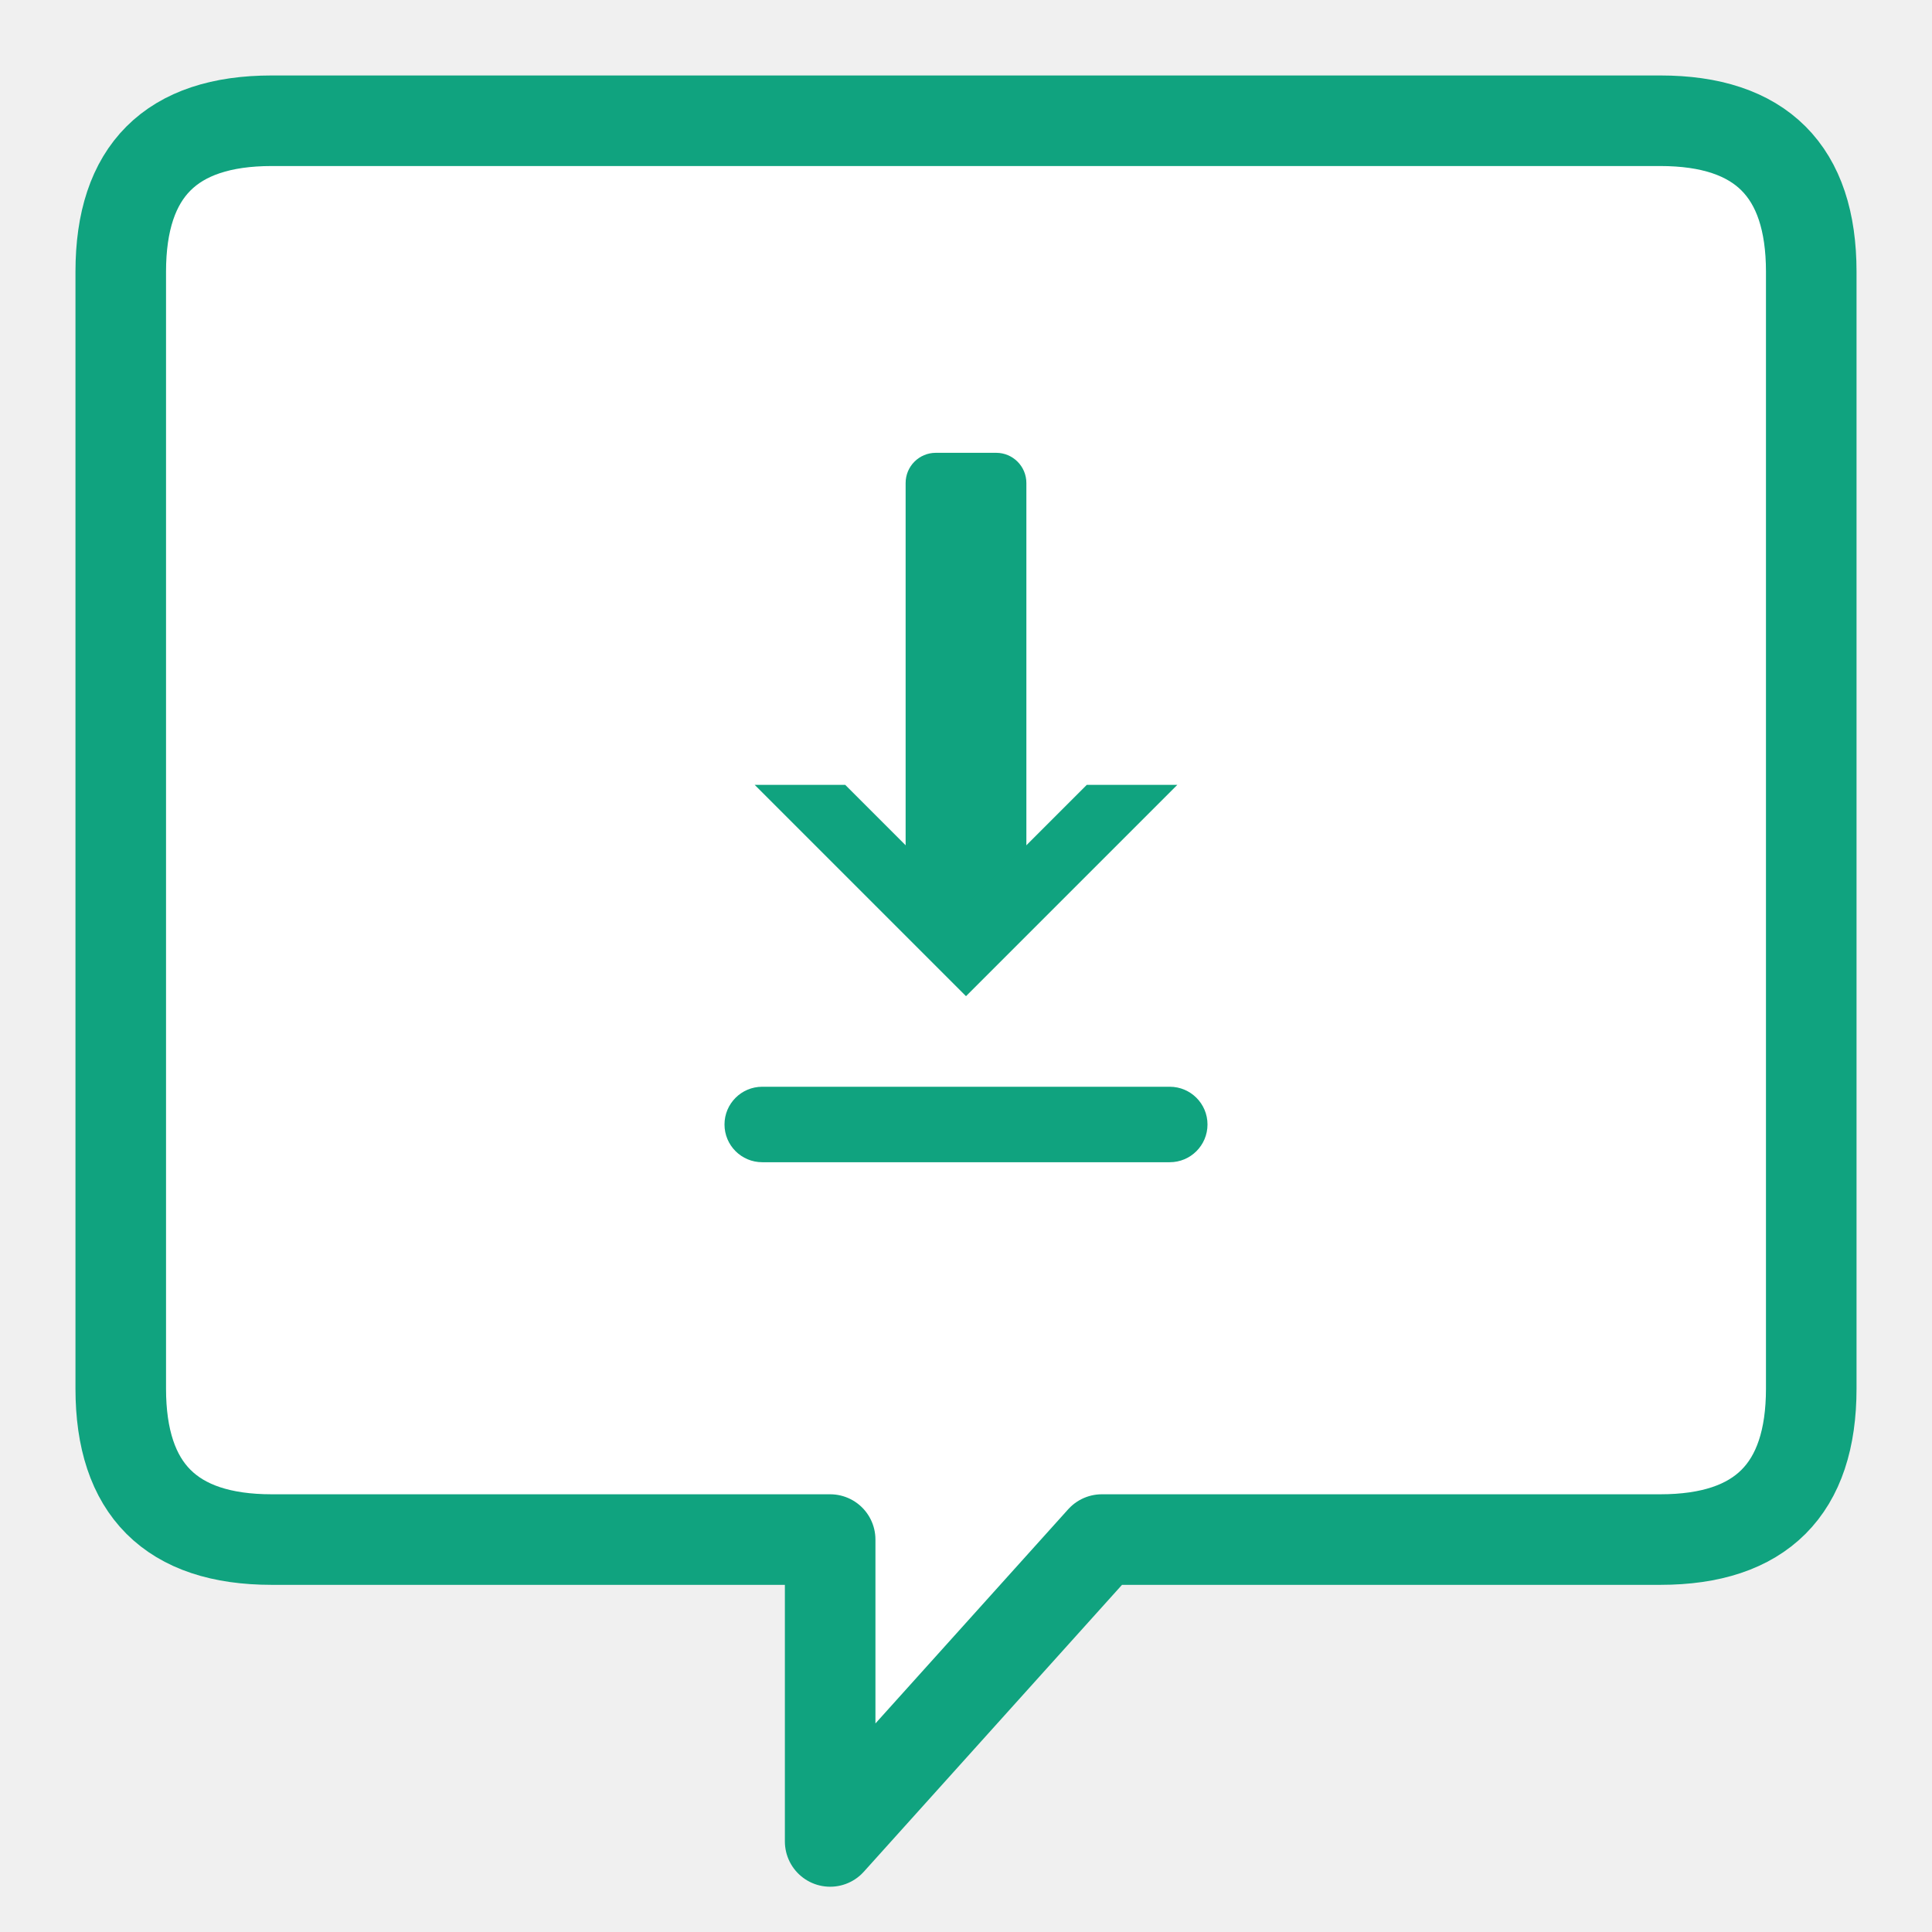
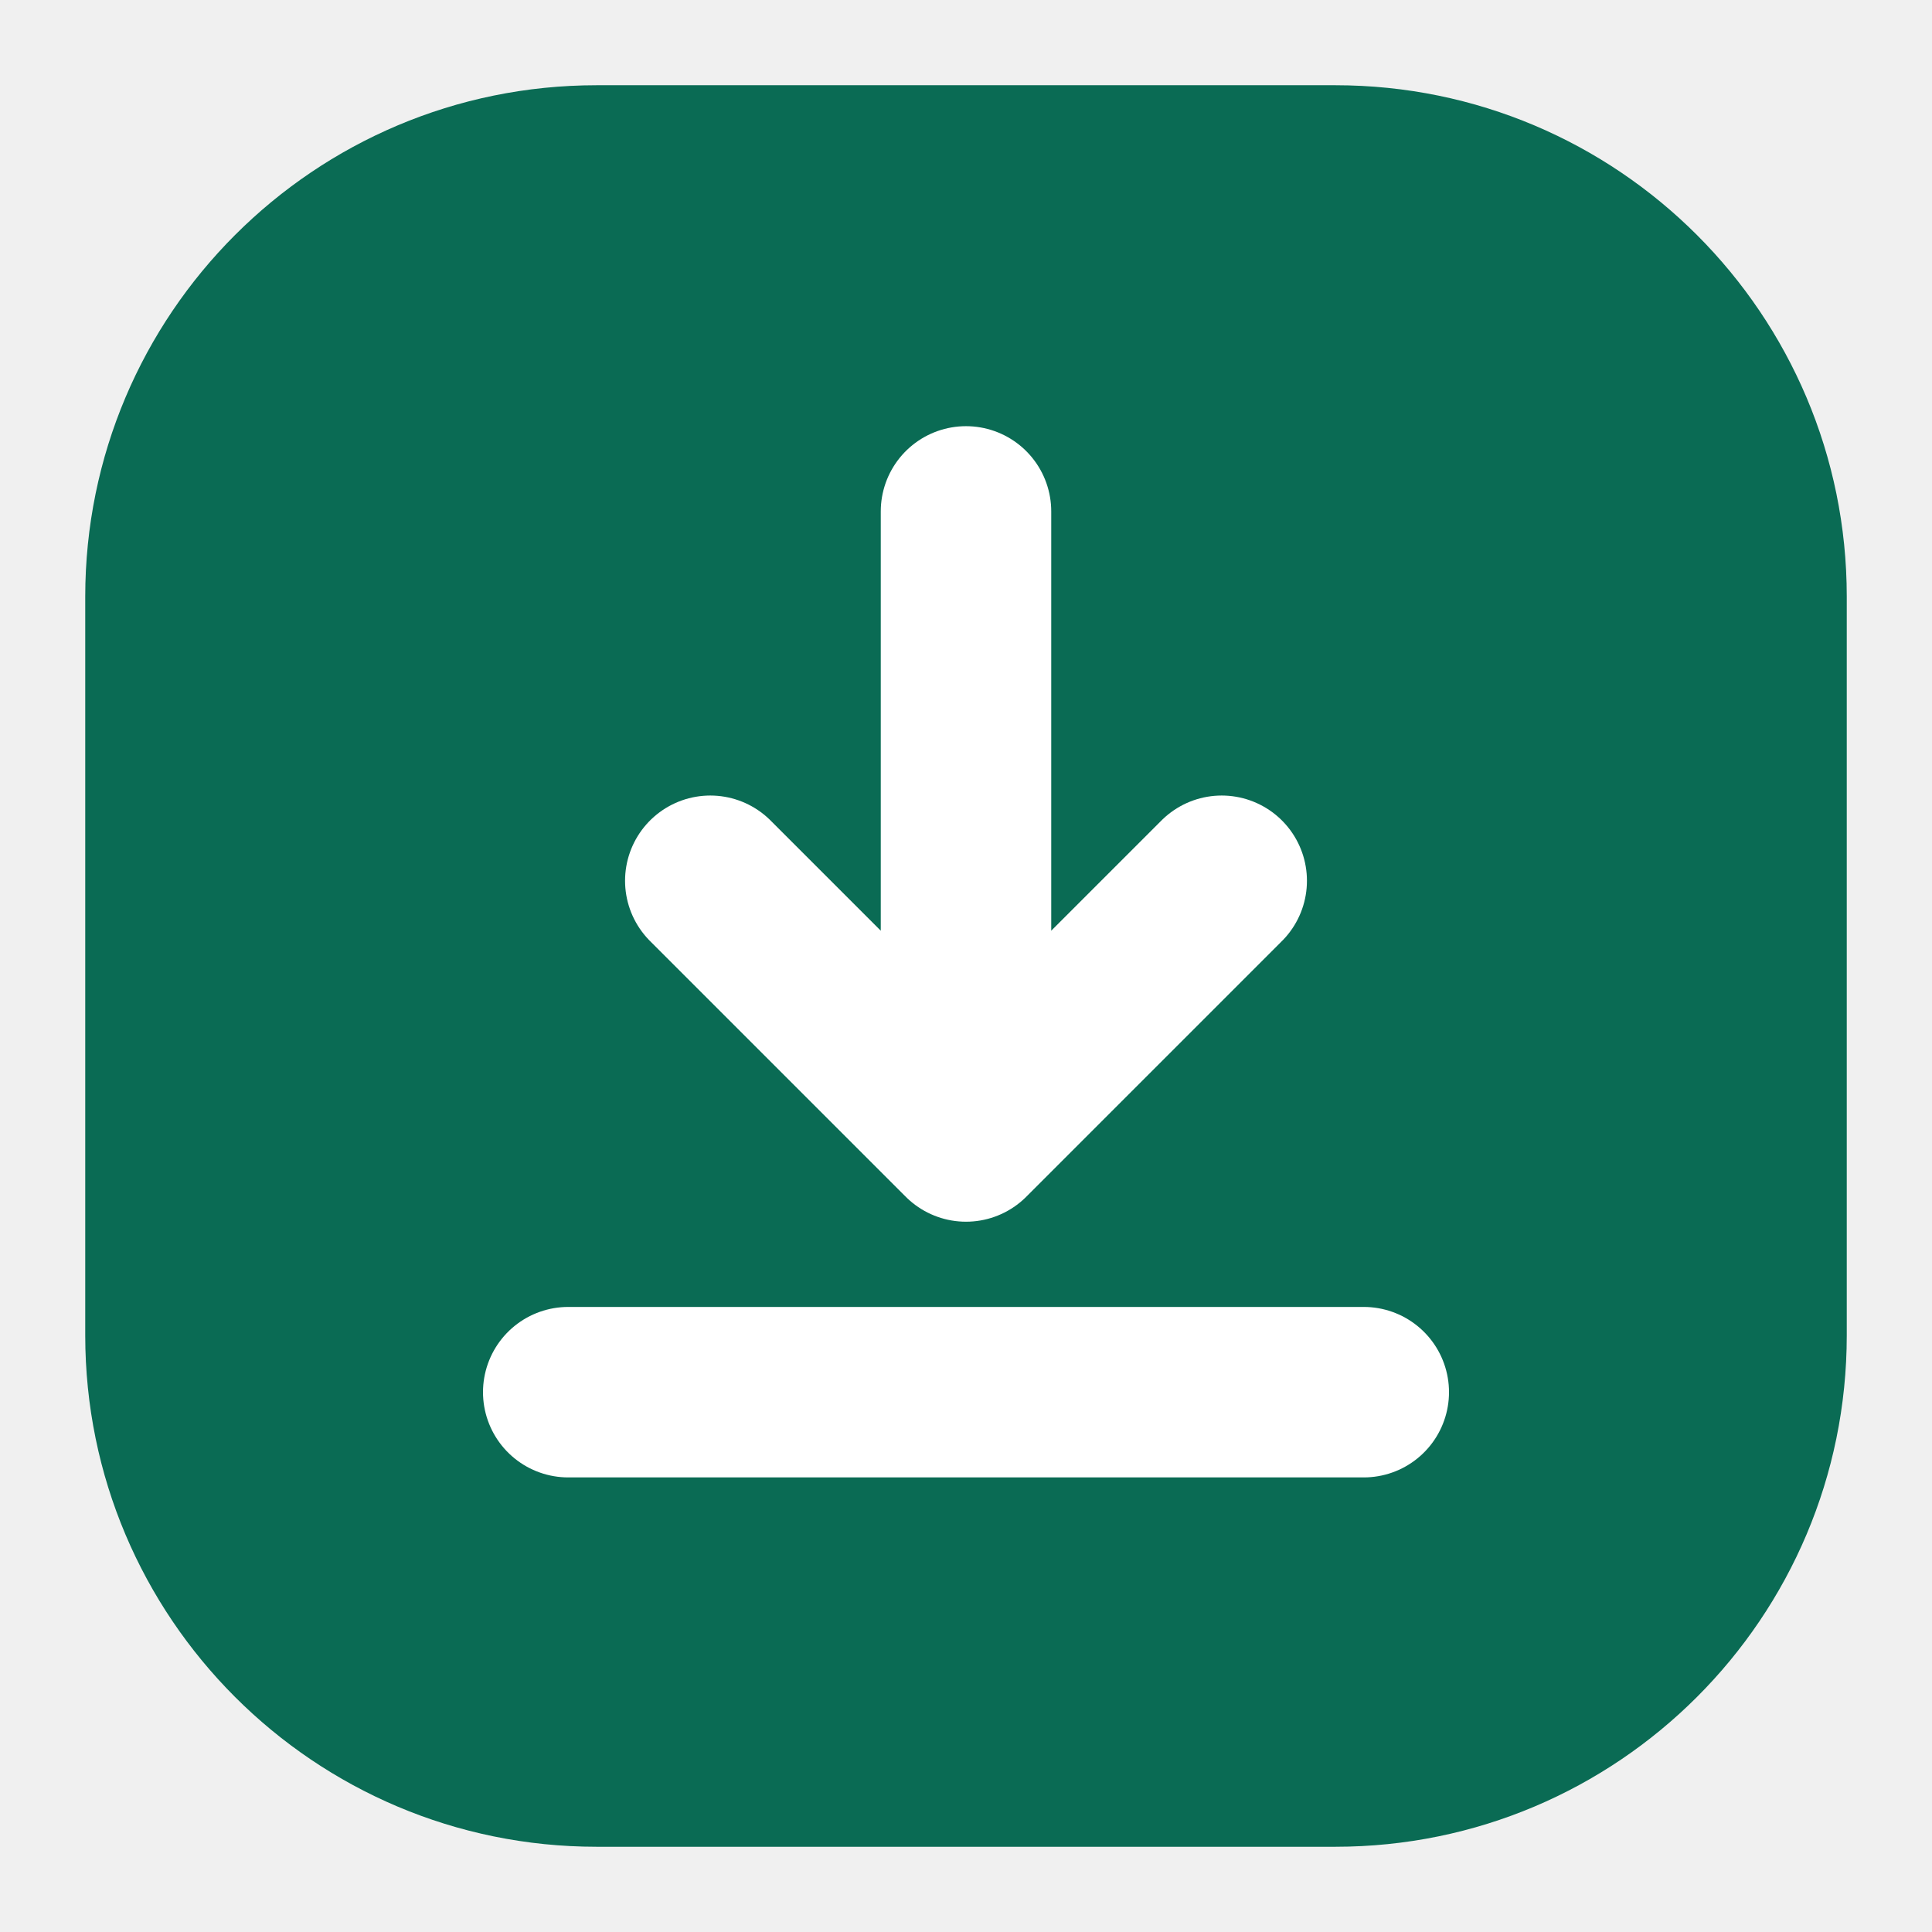
- <svg xmlns="http://www.w3.org/2000/svg" viewBox="0 0 128 128" width="128" height="128">
-   <path d="M 18 8            L 110 8            Q 120 8 120 18            L 120 92            Q 120 102 110 102            L 73 102            L 55 122            L 55 102            L 18 102            Q 8 102 8 92            L 8 18            Q 8 8 18 8 Z" fill="white" stroke="#10a37f" stroke-width="6" stroke-linejoin="round" />
-   <g>
-     <rect x="60" y="30" width="8" height="32" rx="2" fill="#10a37f" />
-     <path d="M 64 66 L 50 52 L 56 52 L 64 60 L 72 52 L 78 52 Z" fill="#10a37f" />
-     <rect x="48" y="72" width="32" height="5" rx="2.5" fill="#10a37f" />
-   </g>
+ <svg xmlns="http://www.w3.org/2000/svg" width="128" height="128" viewBox="0 0 34 34" fill="none">
+   <rect x="1.5" y="1.5" width="31" height="31" rx="9" fill="#0A6B54" />
+   <path d="M17 9v11m0 0 4.5-4.5M17 20l-4.5-4.5M10 24.5h14" stroke="#FFFFFF" stroke-width="3" stroke-linecap="round" stroke-linejoin="round" />
</svg>
